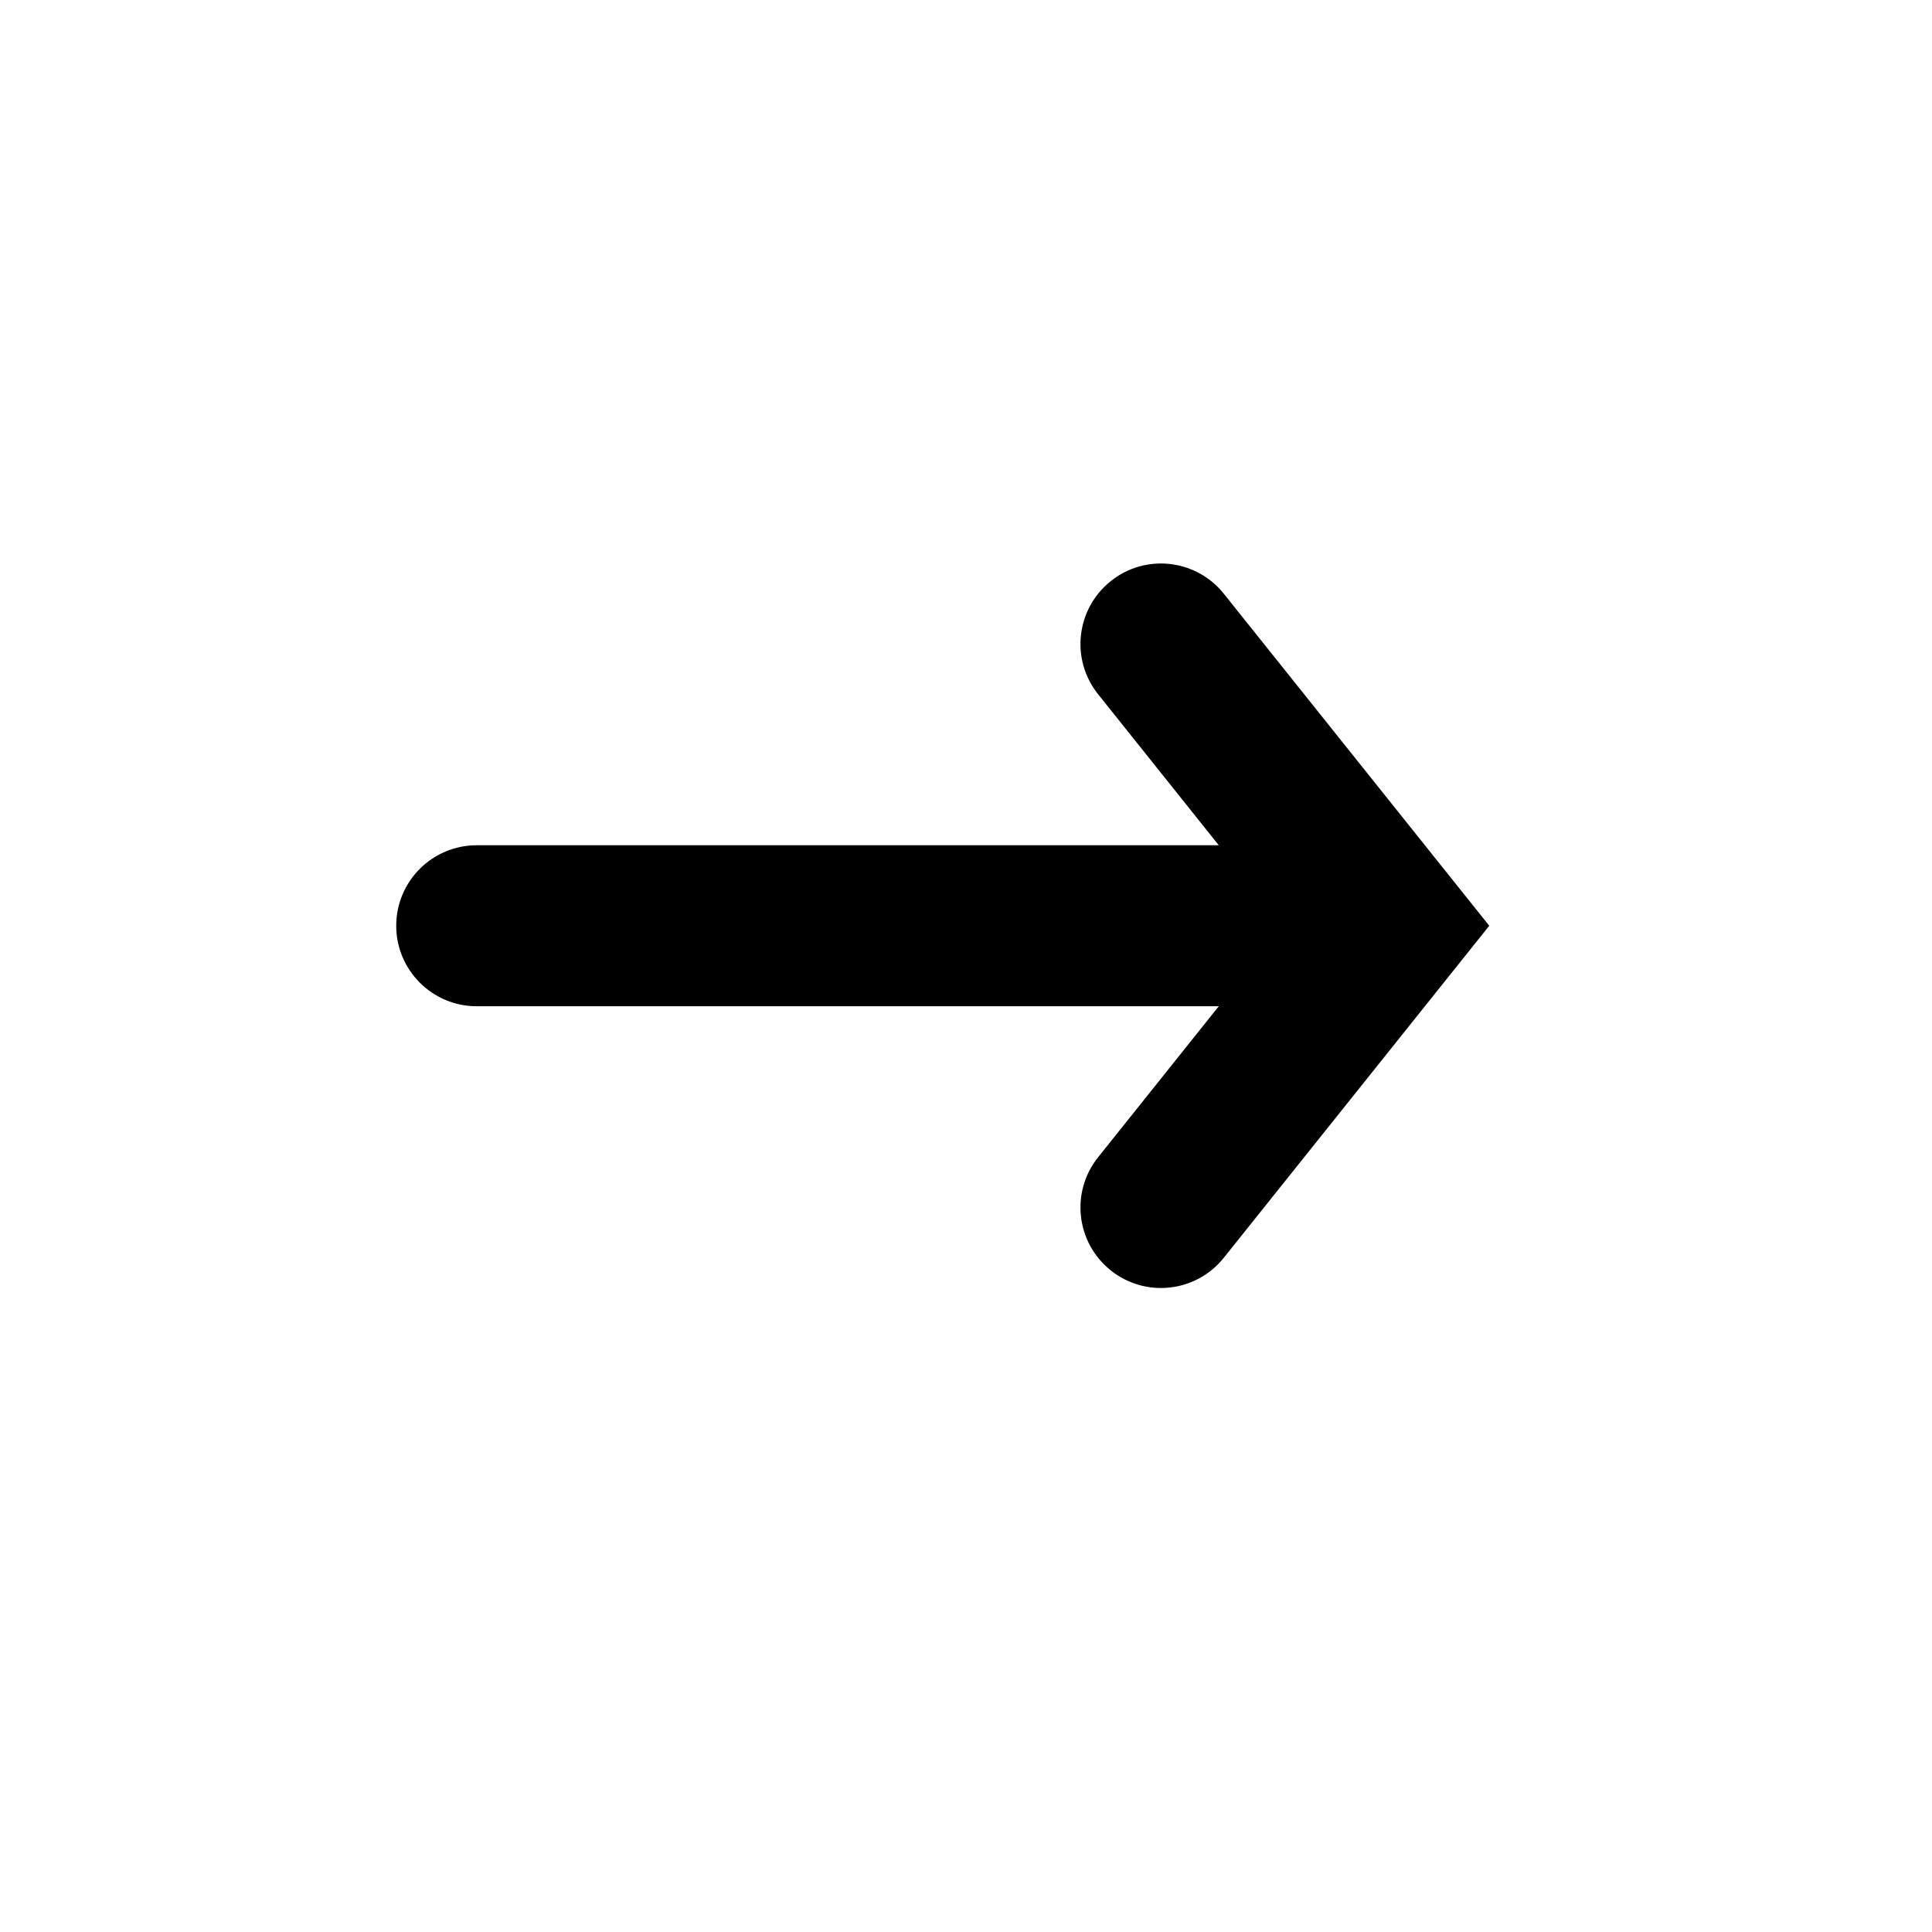
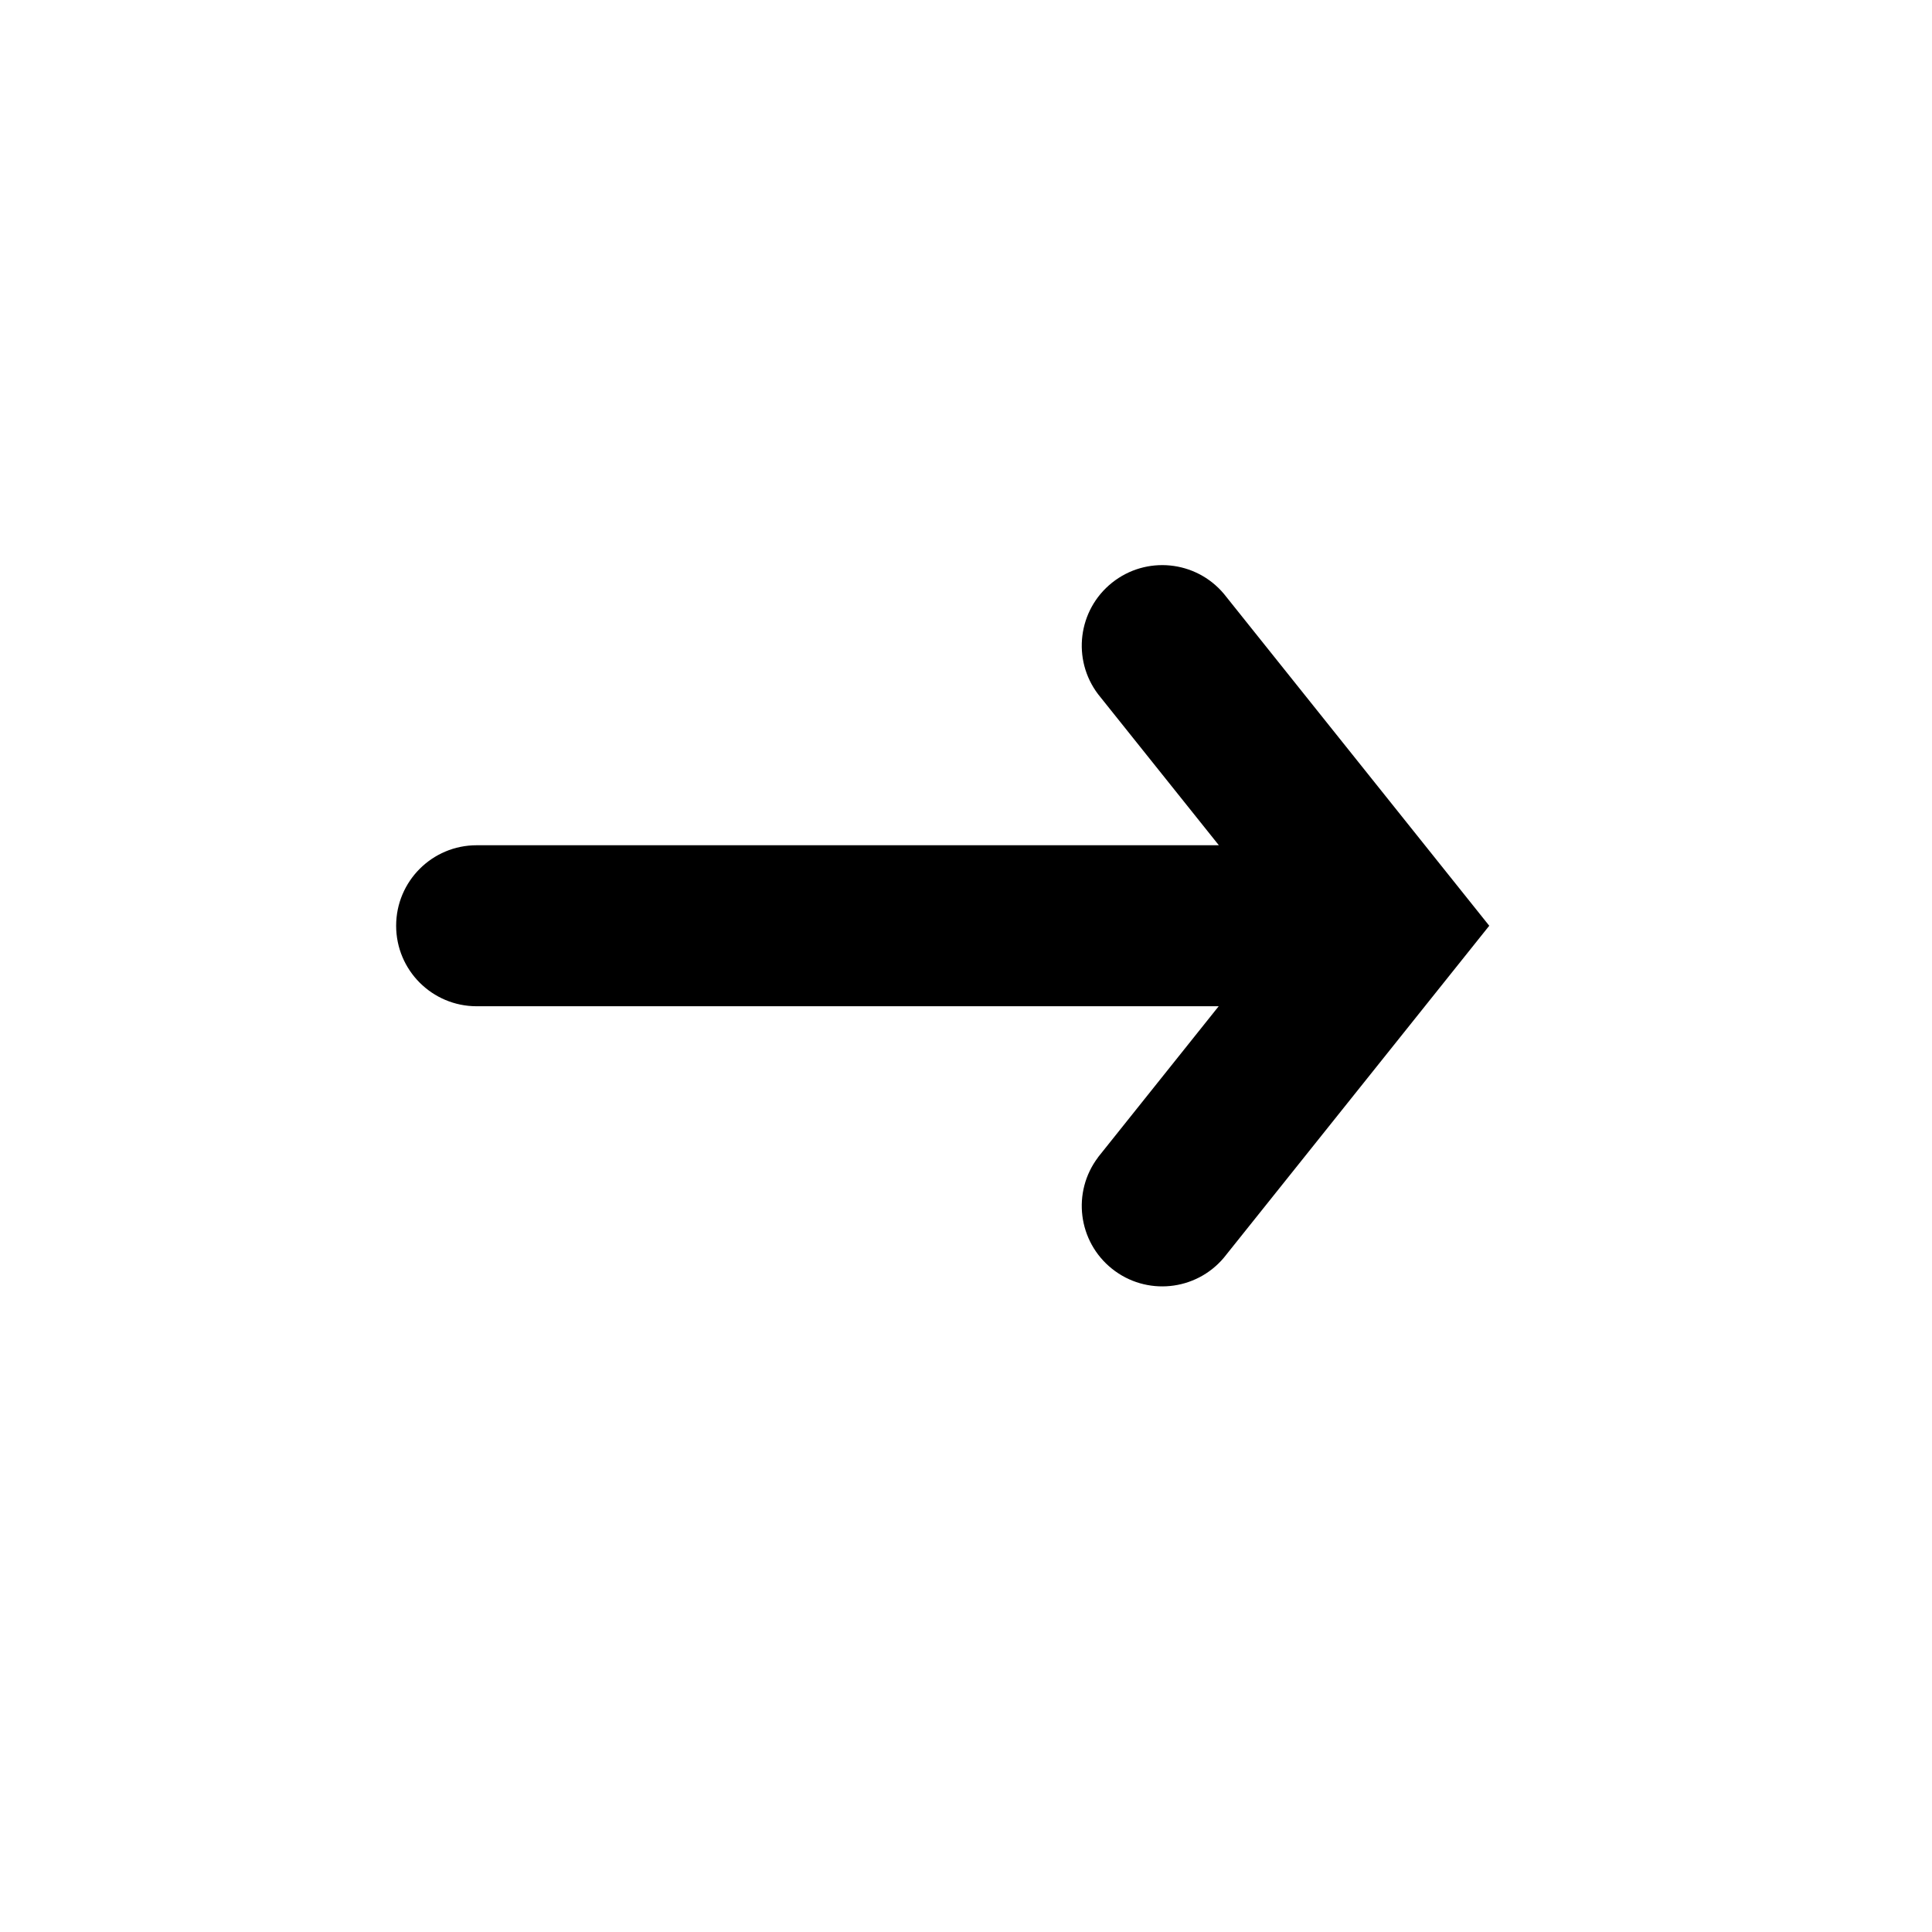
<svg xmlns="http://www.w3.org/2000/svg" width="24" height="24" viewBox="0 0 24 24">
-   <path fill="currentColor" d="M13.641 14.376C13.296 14.807 13.366 15.436 13.798 15.781C14.229 16.126 14.858 16.056 15.203 15.624L18.5 11.5L15.203 7.376C14.858 6.944 14.229 6.874 13.798 7.219C13.366 7.564 13.296 8.193 13.641 8.624L15.14 10.5H5.922C5.37 10.5 4.922 10.948 4.922 11.5C4.922 12.052 5.37 12.5 5.922 12.5H15.14L13.641 14.376Z" />
+   <path fill="currentColor" d="M13.641 14.376a1 1 0 001.562 1.248L18.5 11.5l-3.297-4.124a1 1 0 00-1.562 1.248l1.5 1.876H5.921a1 1 0 100 2h9.218l-1.499 1.876z" />
</svg>
